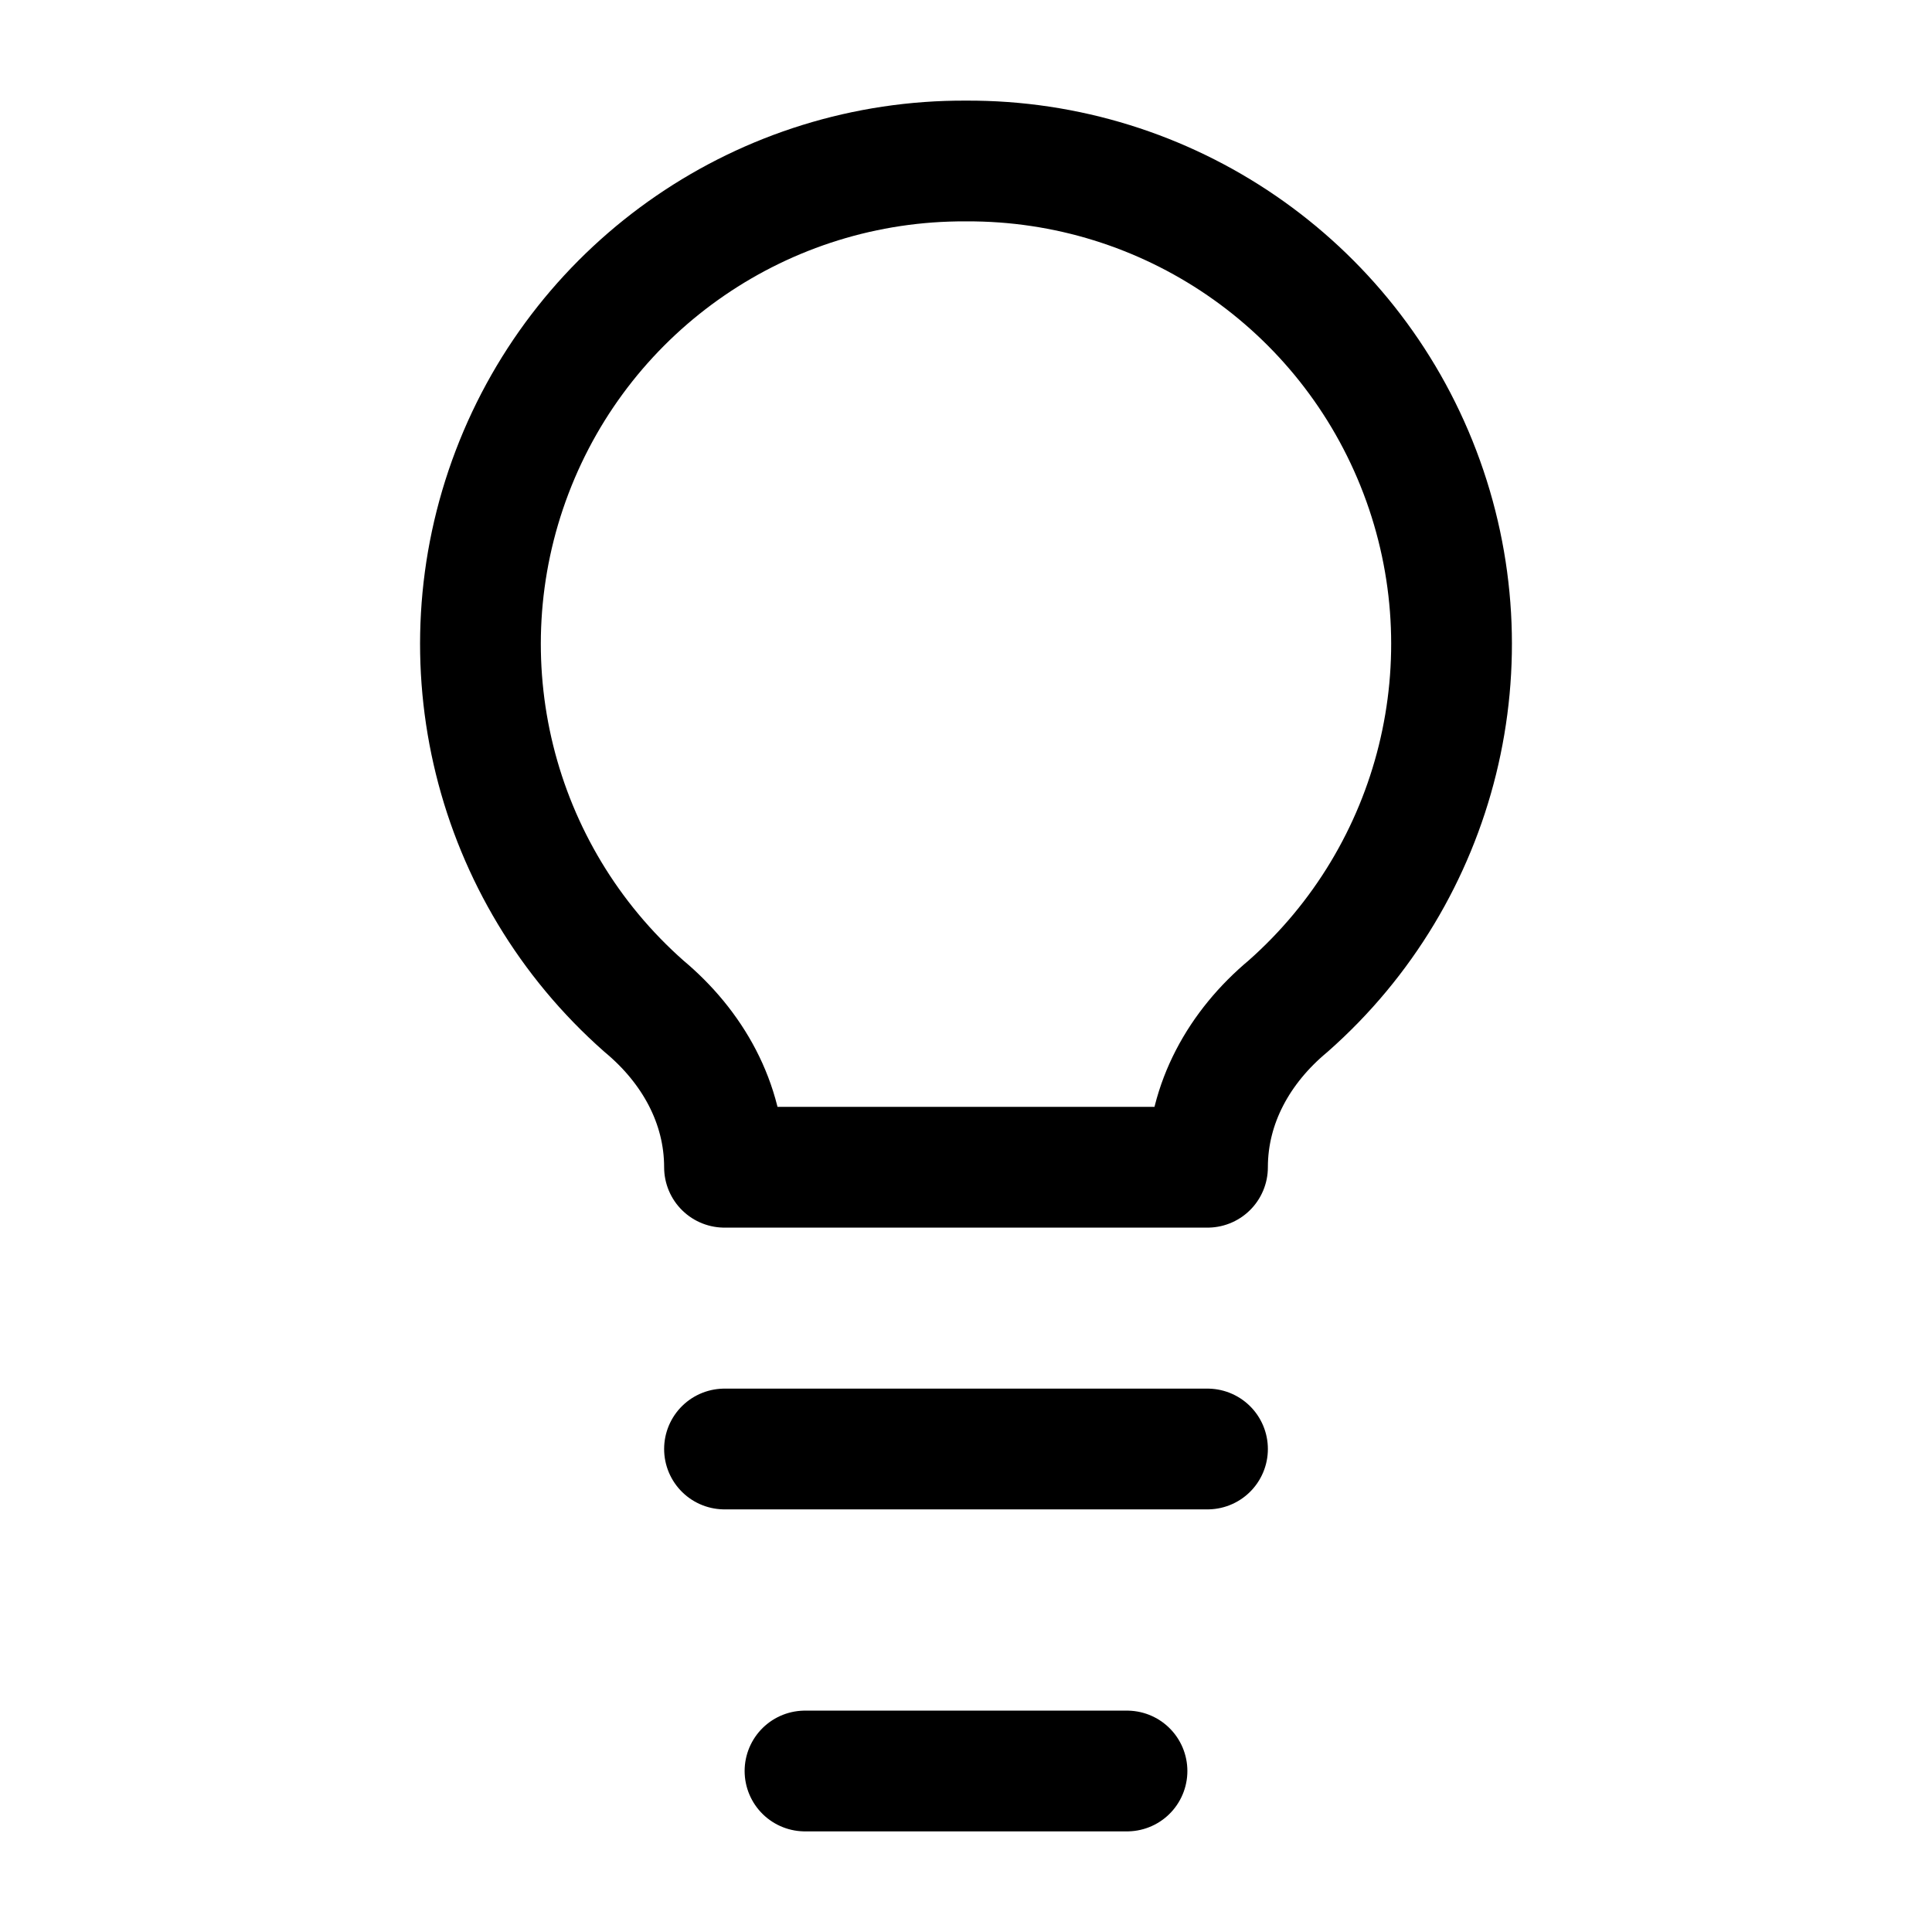
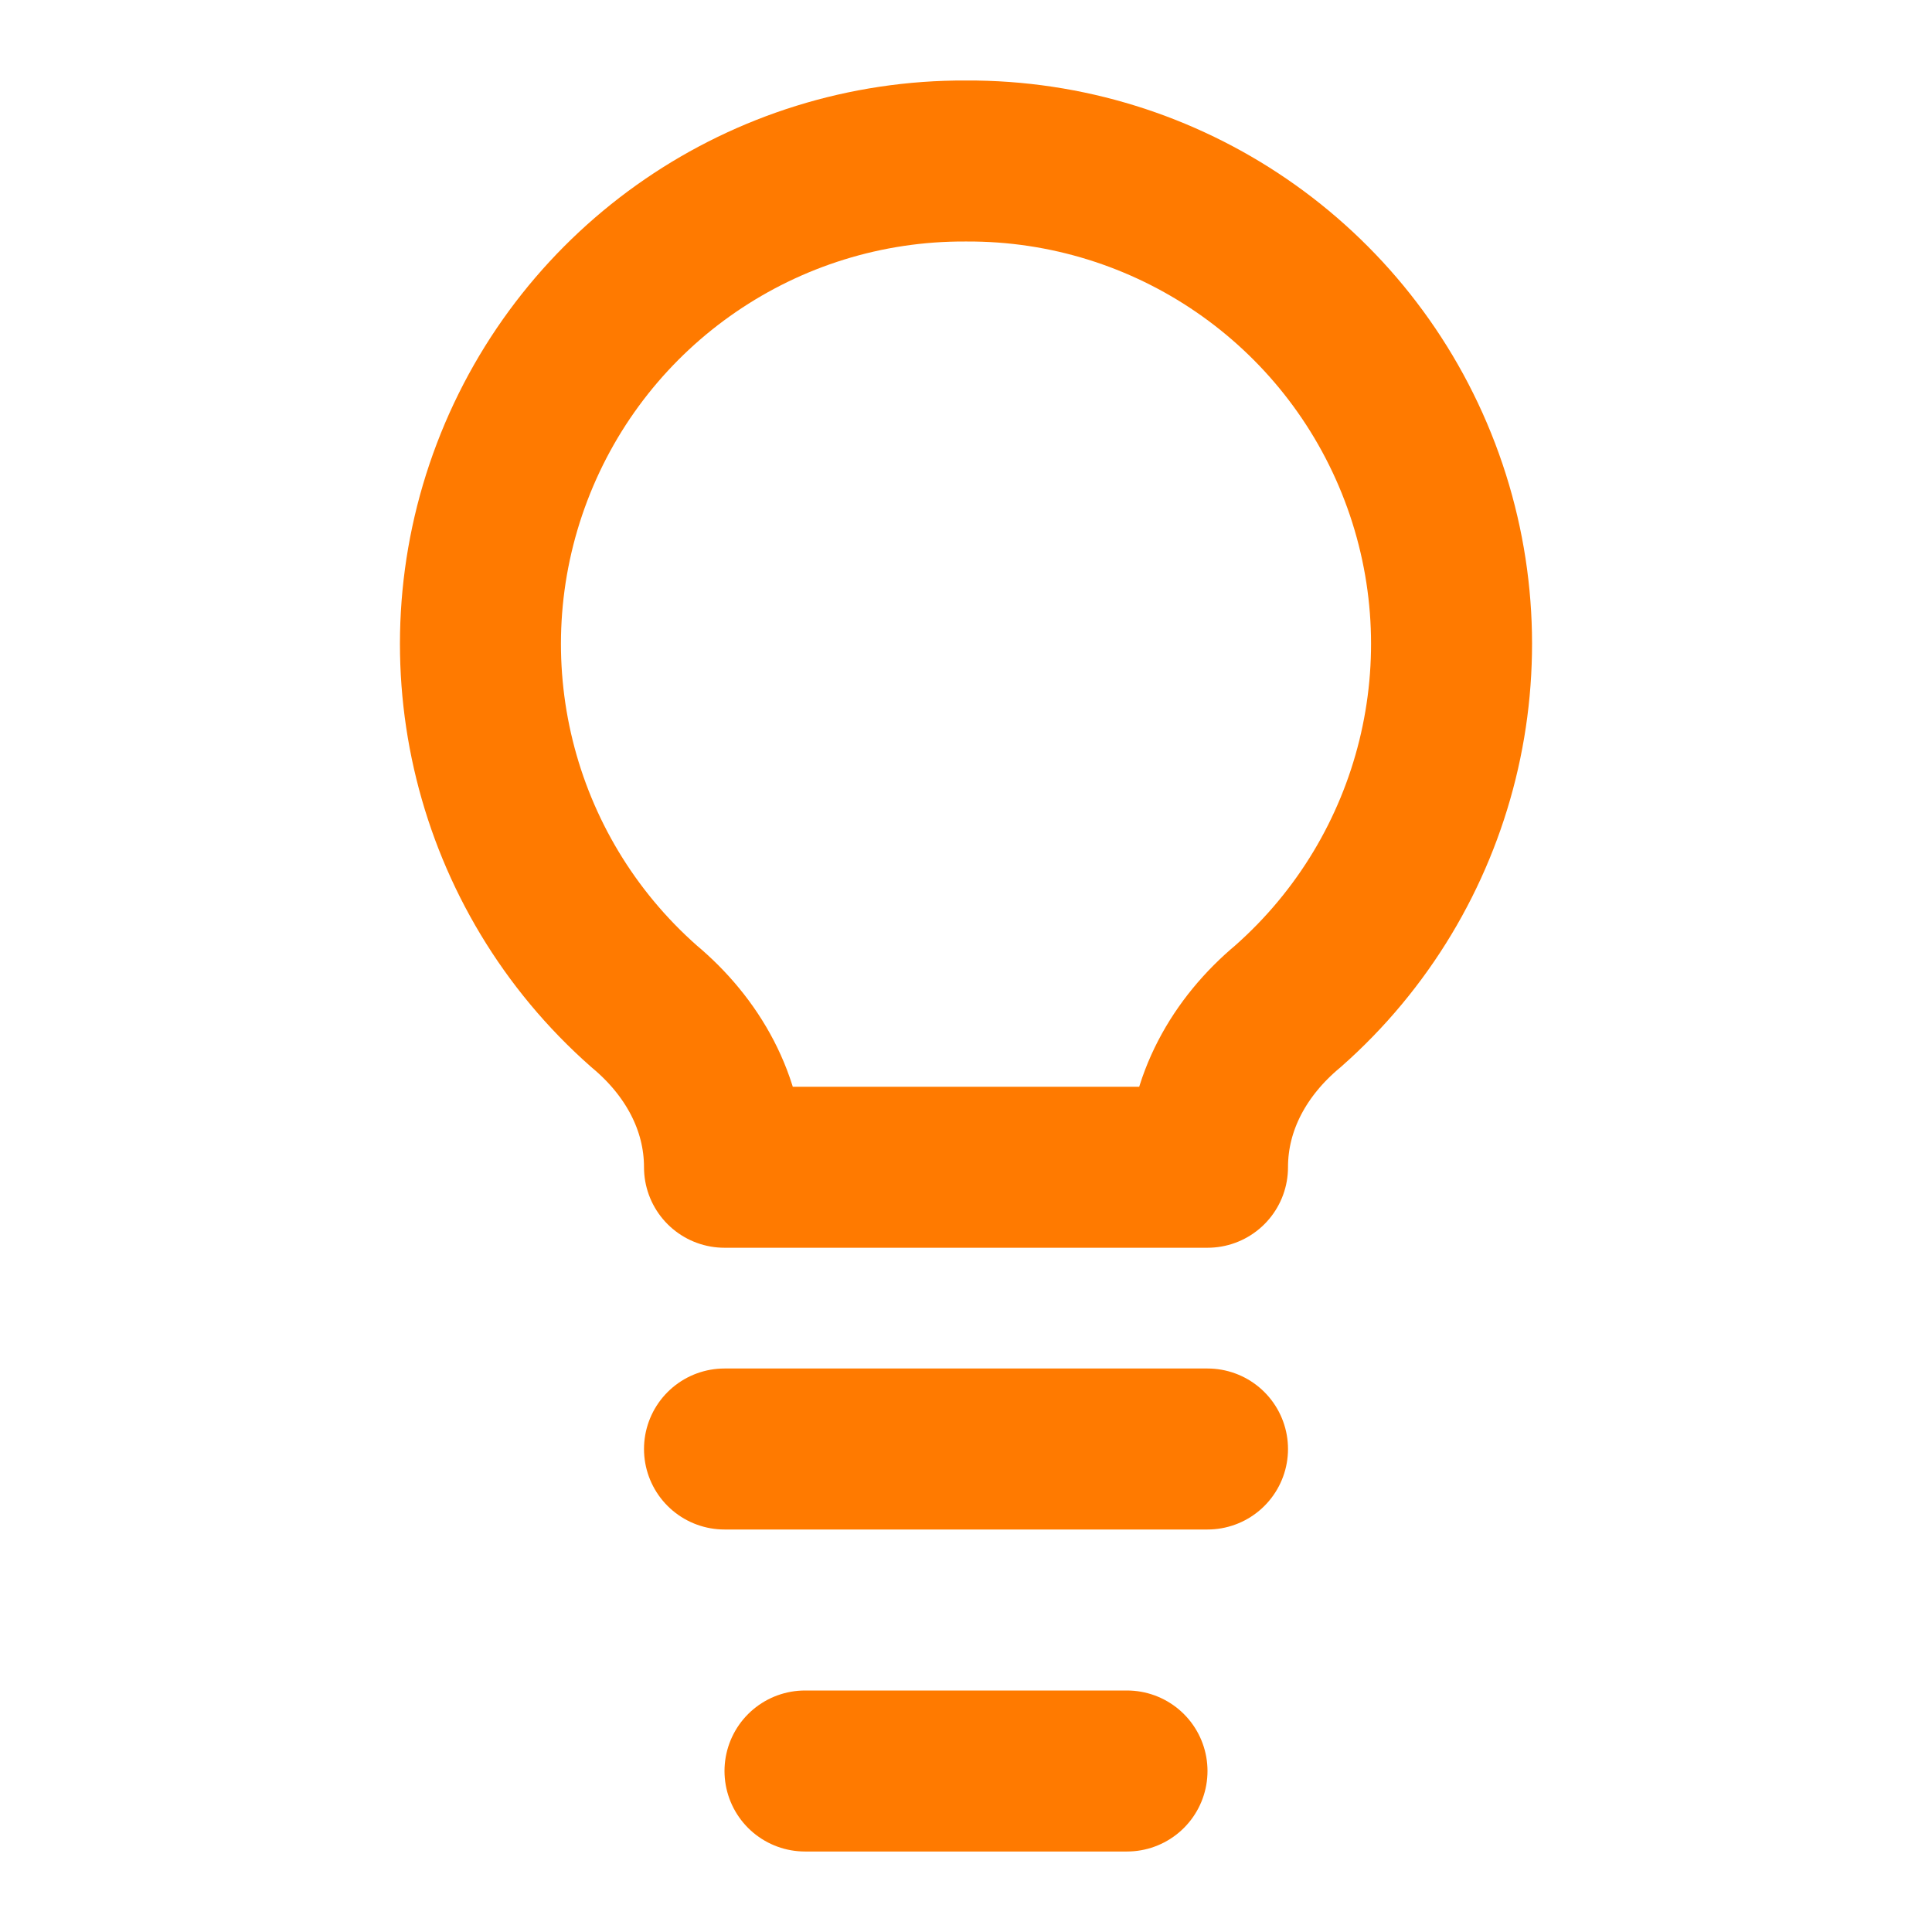
- <svg xmlns="http://www.w3.org/2000/svg" width="24" height="24" viewBox="0 0 24 24" fill="none" stroke="currentColor" stroke-width="1.5" stroke-linecap="round" stroke-linejoin="round" aria-hidden="true" focusable="false">
+ <svg xmlns="http://www.w3.org/2000/svg" width="24" height="24" viewBox="0 0 24 24" fill="none" stroke="#FF7A00" stroke-width="2" stroke-linecap="round" stroke-linejoin="round" aria-hidden="true" focusable="false">
  <path d="M9 18h6" />
  <path d="M10 22h4" />
  <path d="M12 2a6 6 0 0 1 4 10.5c-.6.5-1 1.2-1 2h-6c0-.8-.4-1.5-1-2A6 6 0 0 1 12 2z" />
</svg>
